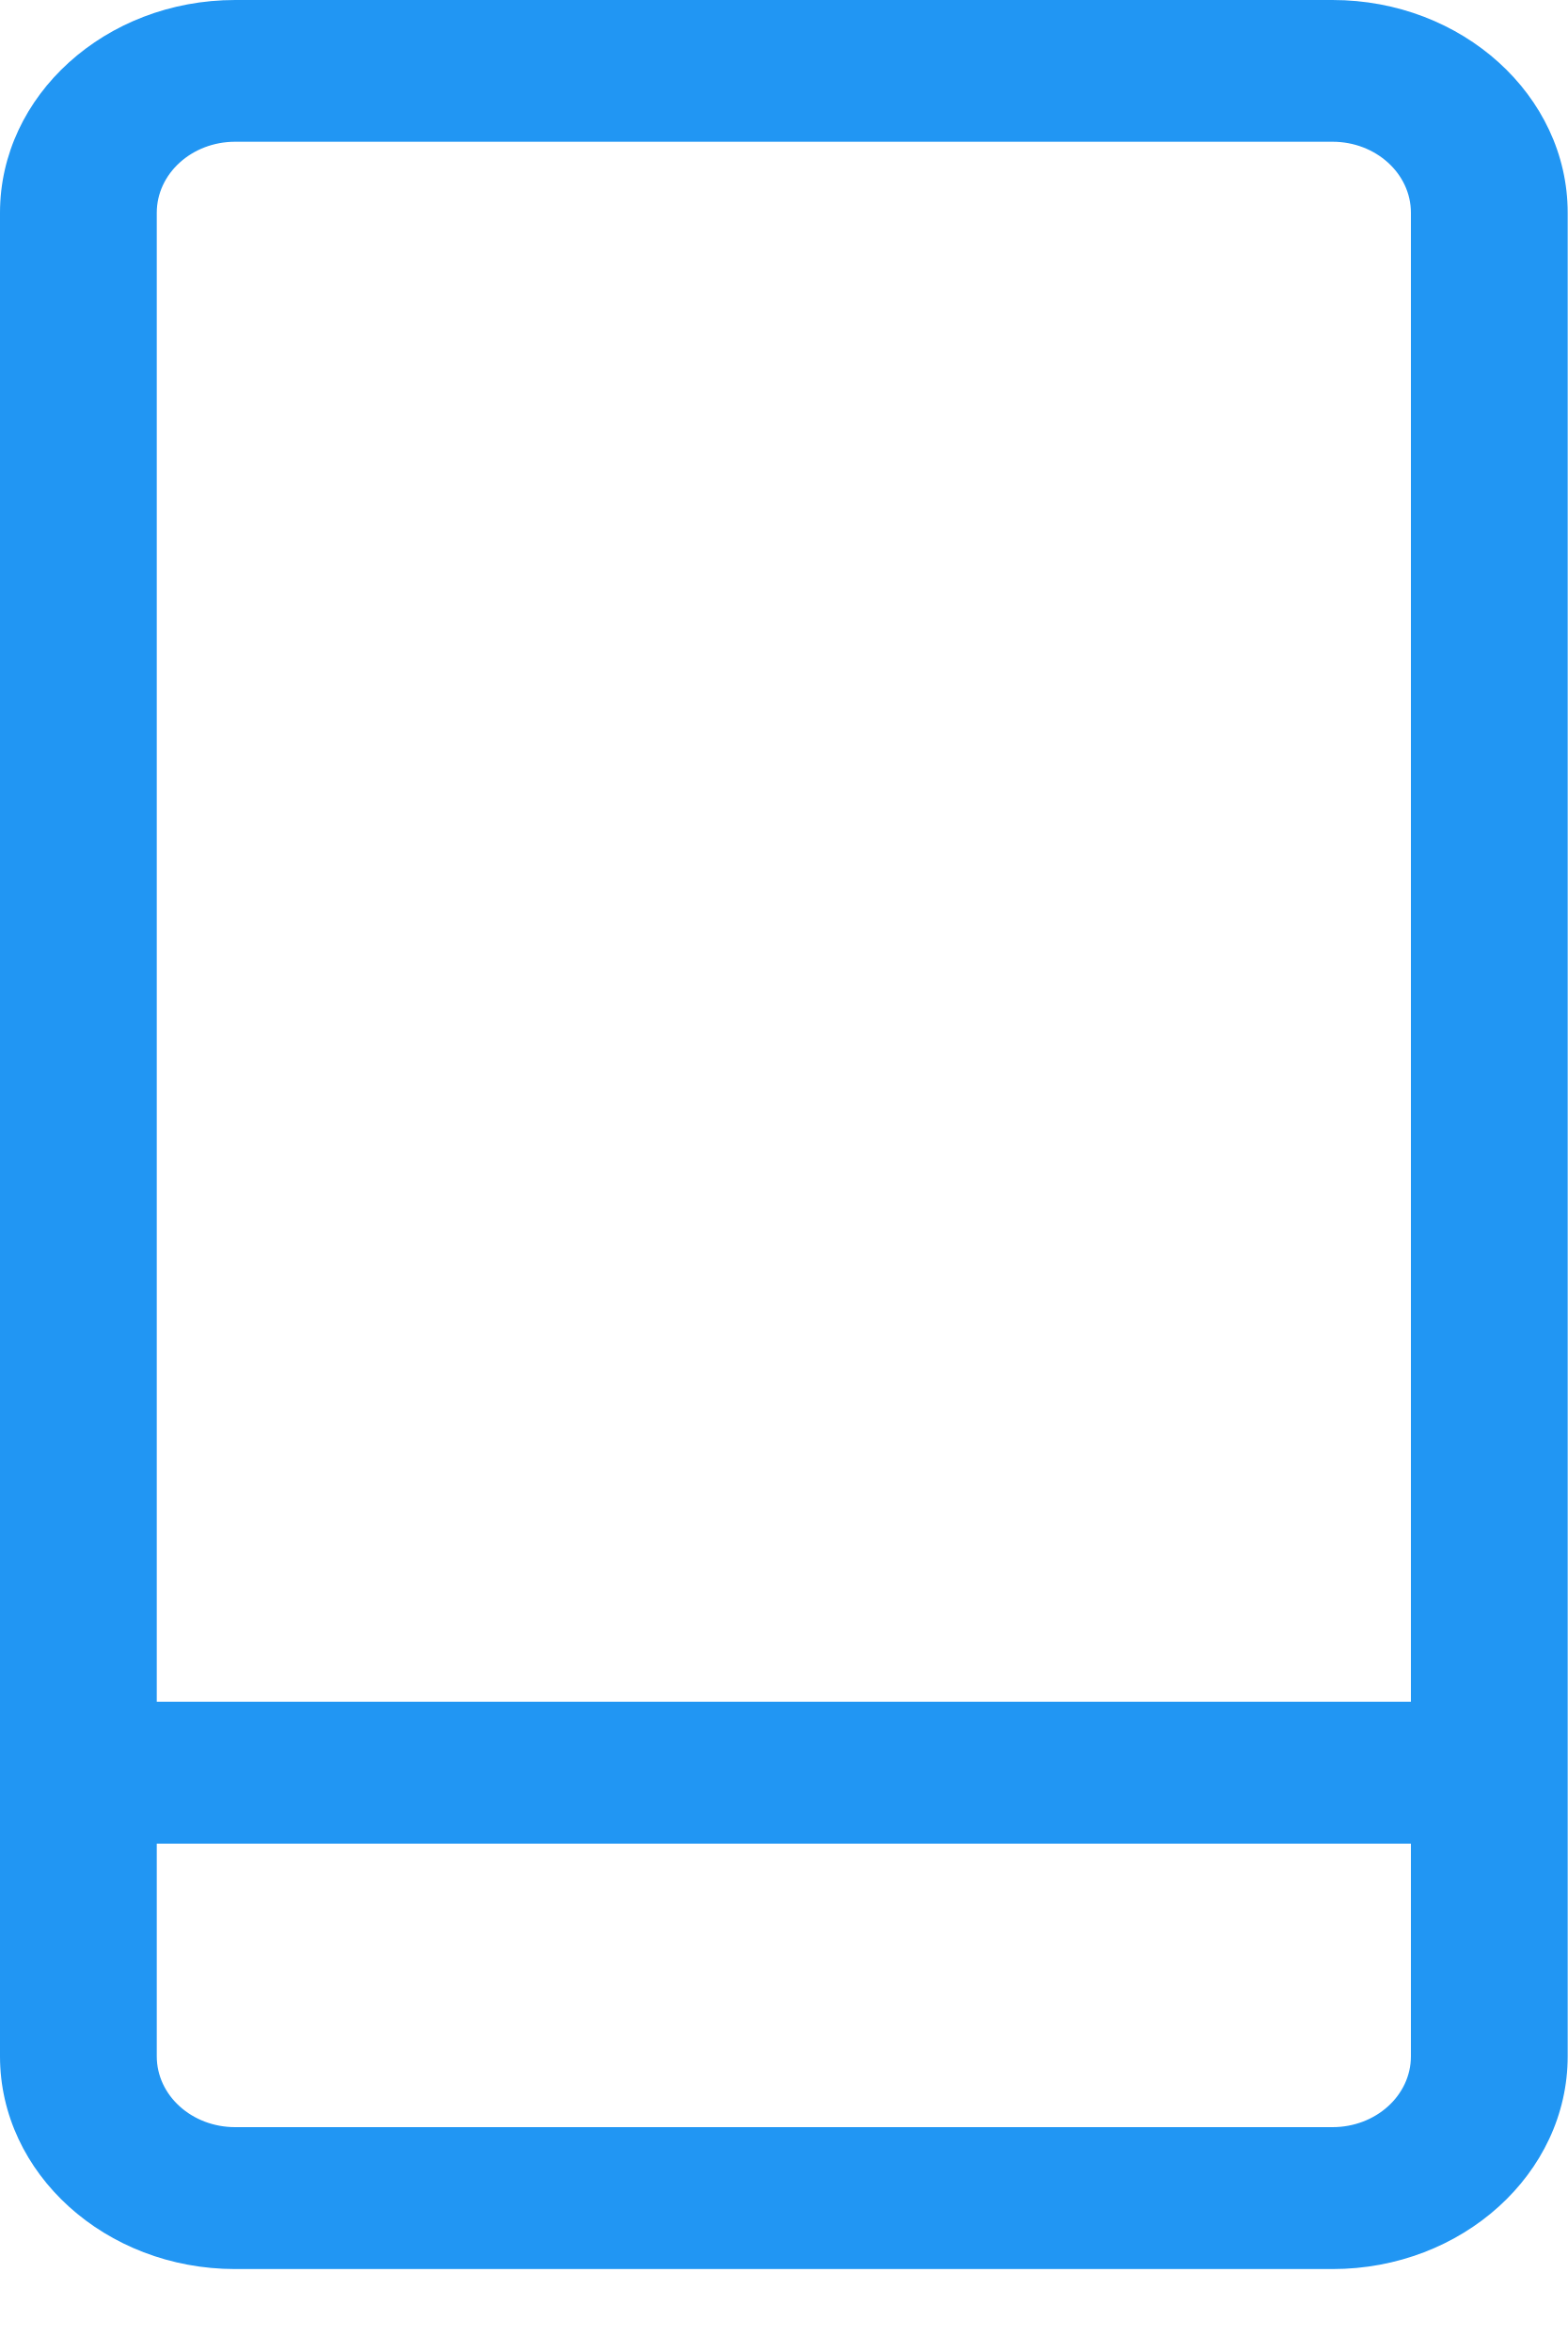
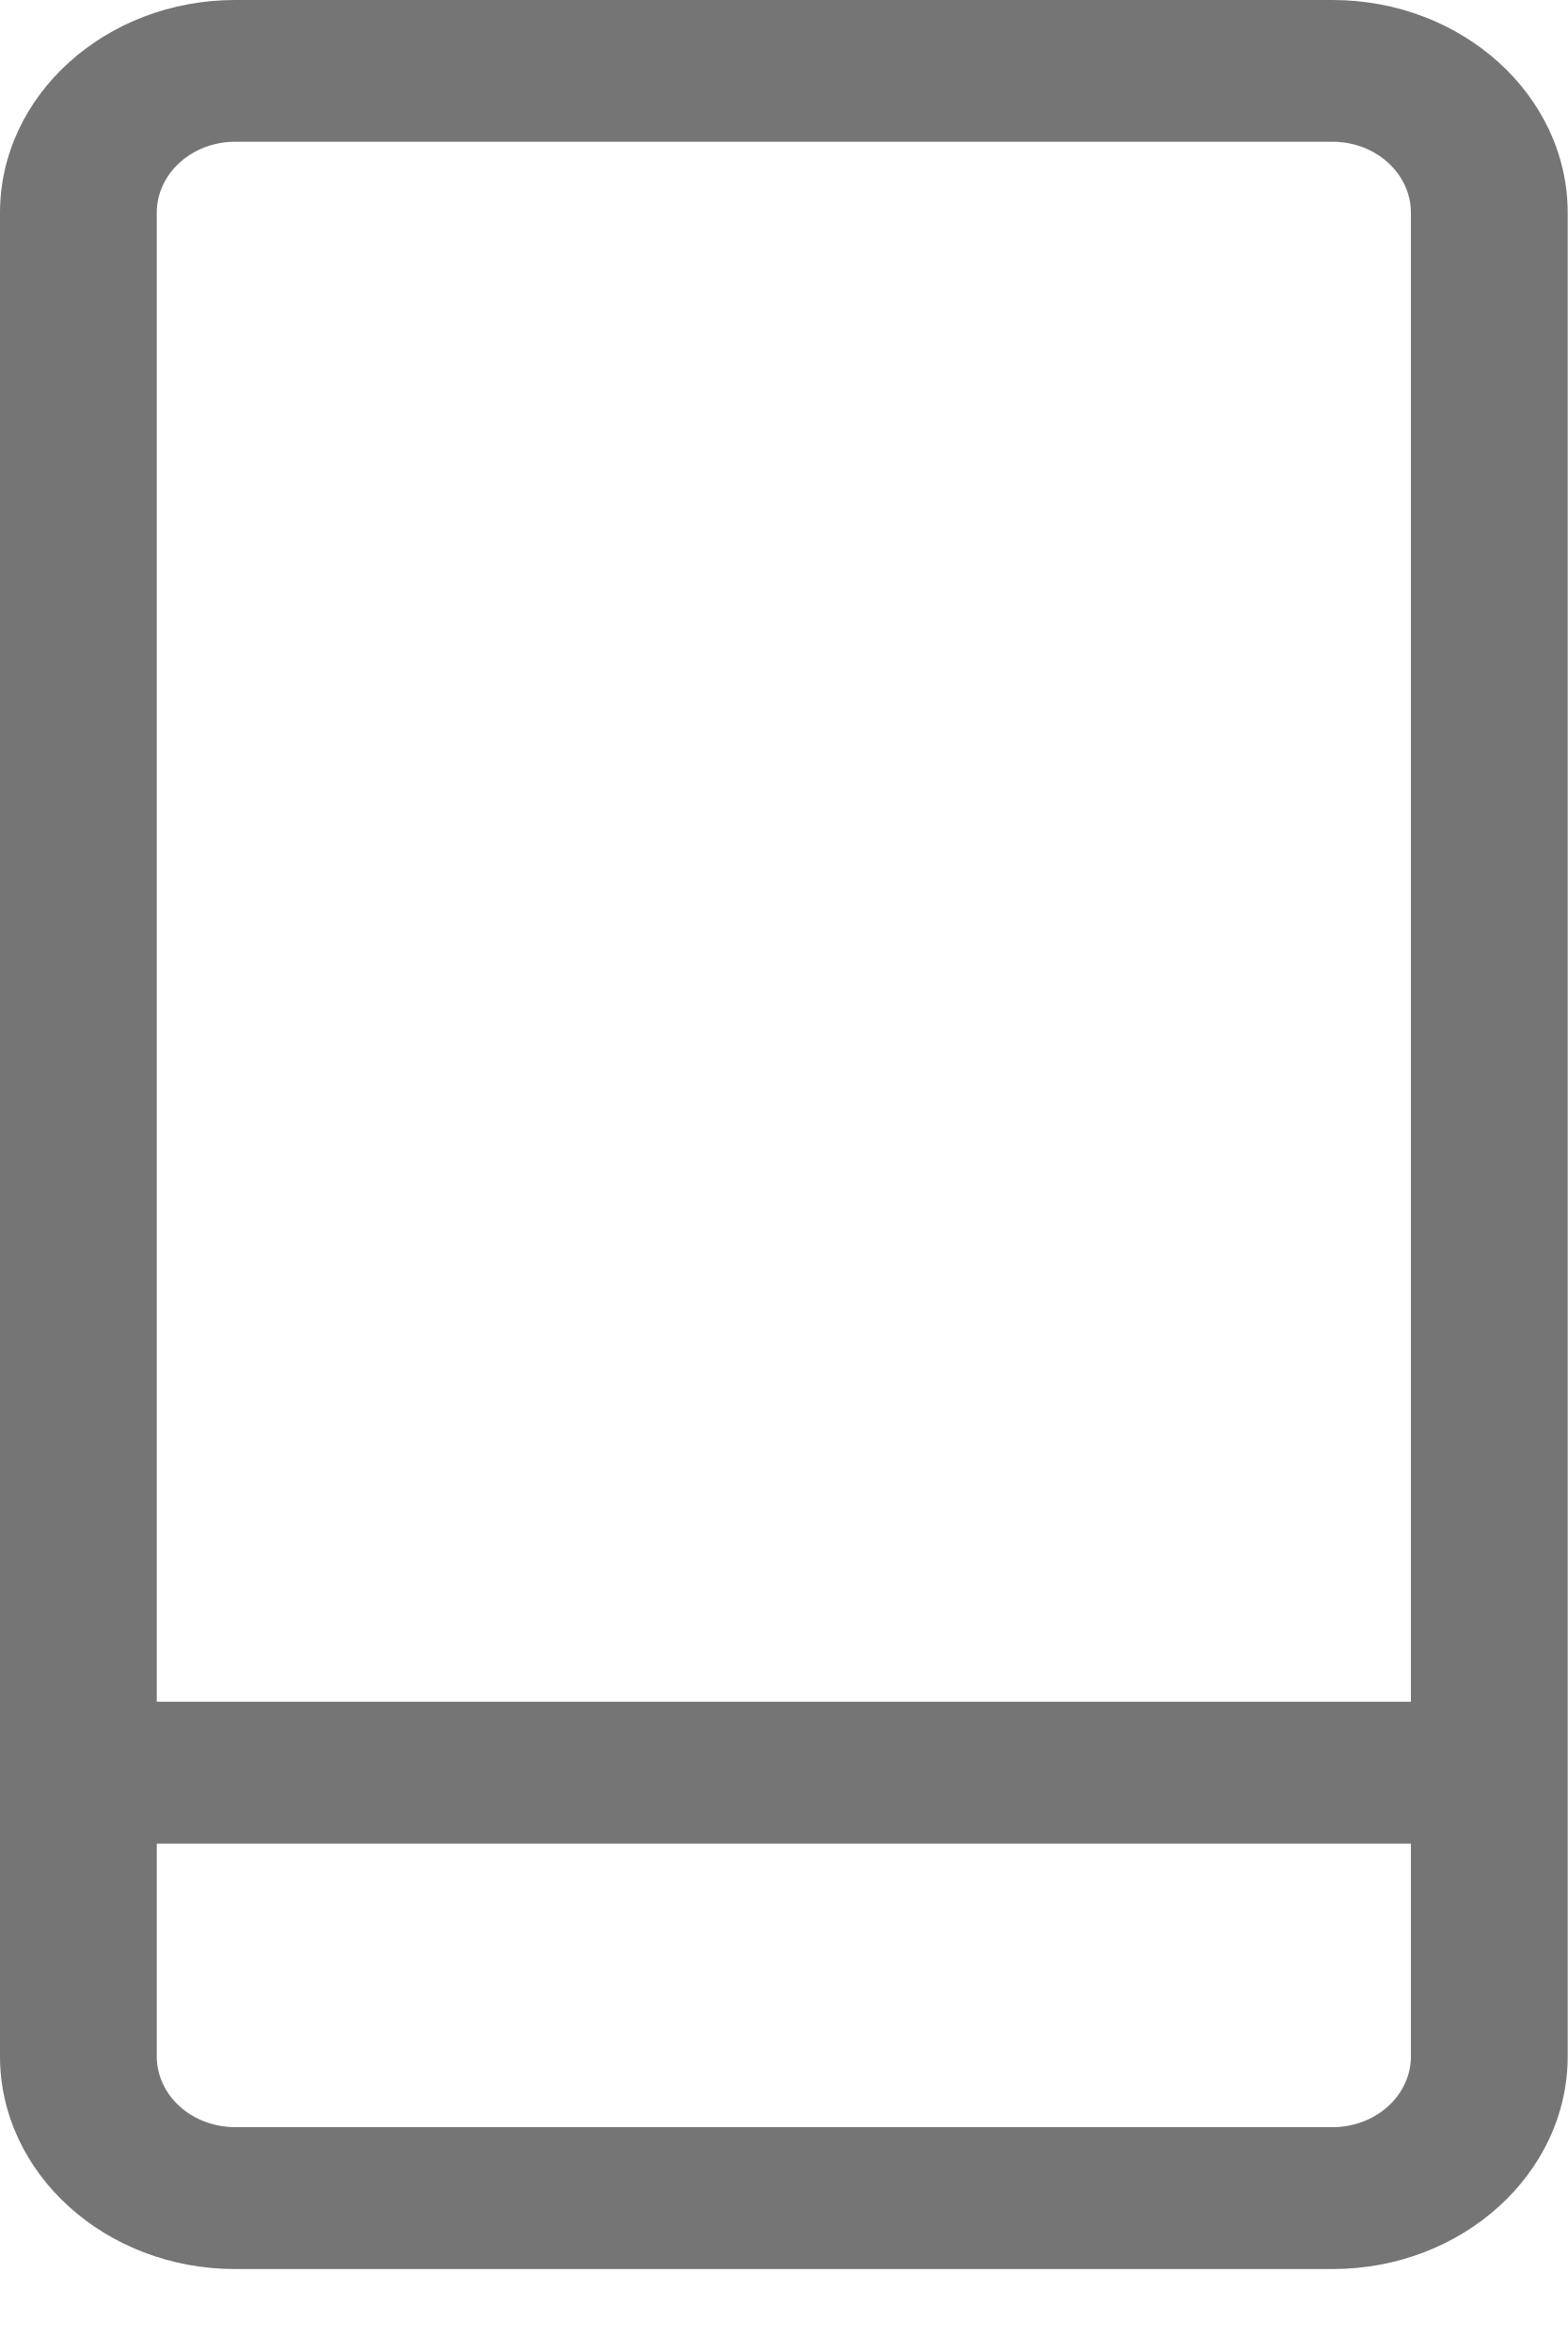
<svg xmlns="http://www.w3.org/2000/svg" width="10" height="15" viewBox="0 0 10 15" fill="none">
-   <path d="M8.5 0H1.5C0.673 0 0 0.609 0 1.357V13.114C0 13.862 0.673 14.471 1.5 14.471H8.5C9.327 14.471 10 13.862 10 13.114V1.357C10 0.609 9.327 0 8.5 0ZM1.5 0.904H8.5C8.776 0.904 9 1.107 9 1.357V10.853H1V1.357C1 1.107 1.224 0.904 1.5 0.904ZM8.5 13.566H1.5C1.224 13.566 1 13.364 1 13.114V11.758H9V13.114C9 13.364 8.776 13.566 8.5 13.566Z" fill="#2196F3" />
+   <path d="M8.5 0H1.5C0.673 0 0 0.609 0 1.357V13.114C0 13.862 0.673 14.471 1.5 14.471H8.5C9.327 14.471 10 13.862 10 13.114V1.357C10 0.609 9.327 0 8.5 0ZM1.5 0.904H8.5C8.776 0.904 9 1.107 9 1.357V10.853H1V1.357C1 1.107 1.224 0.904 1.5 0.904ZM8.5 13.566H1.5C1.224 13.566 1 13.364 1 13.114V11.758H9V13.114C9 13.364 8.776 13.566 8.5 13.566Z" fill=" #757575" />
</svg>
